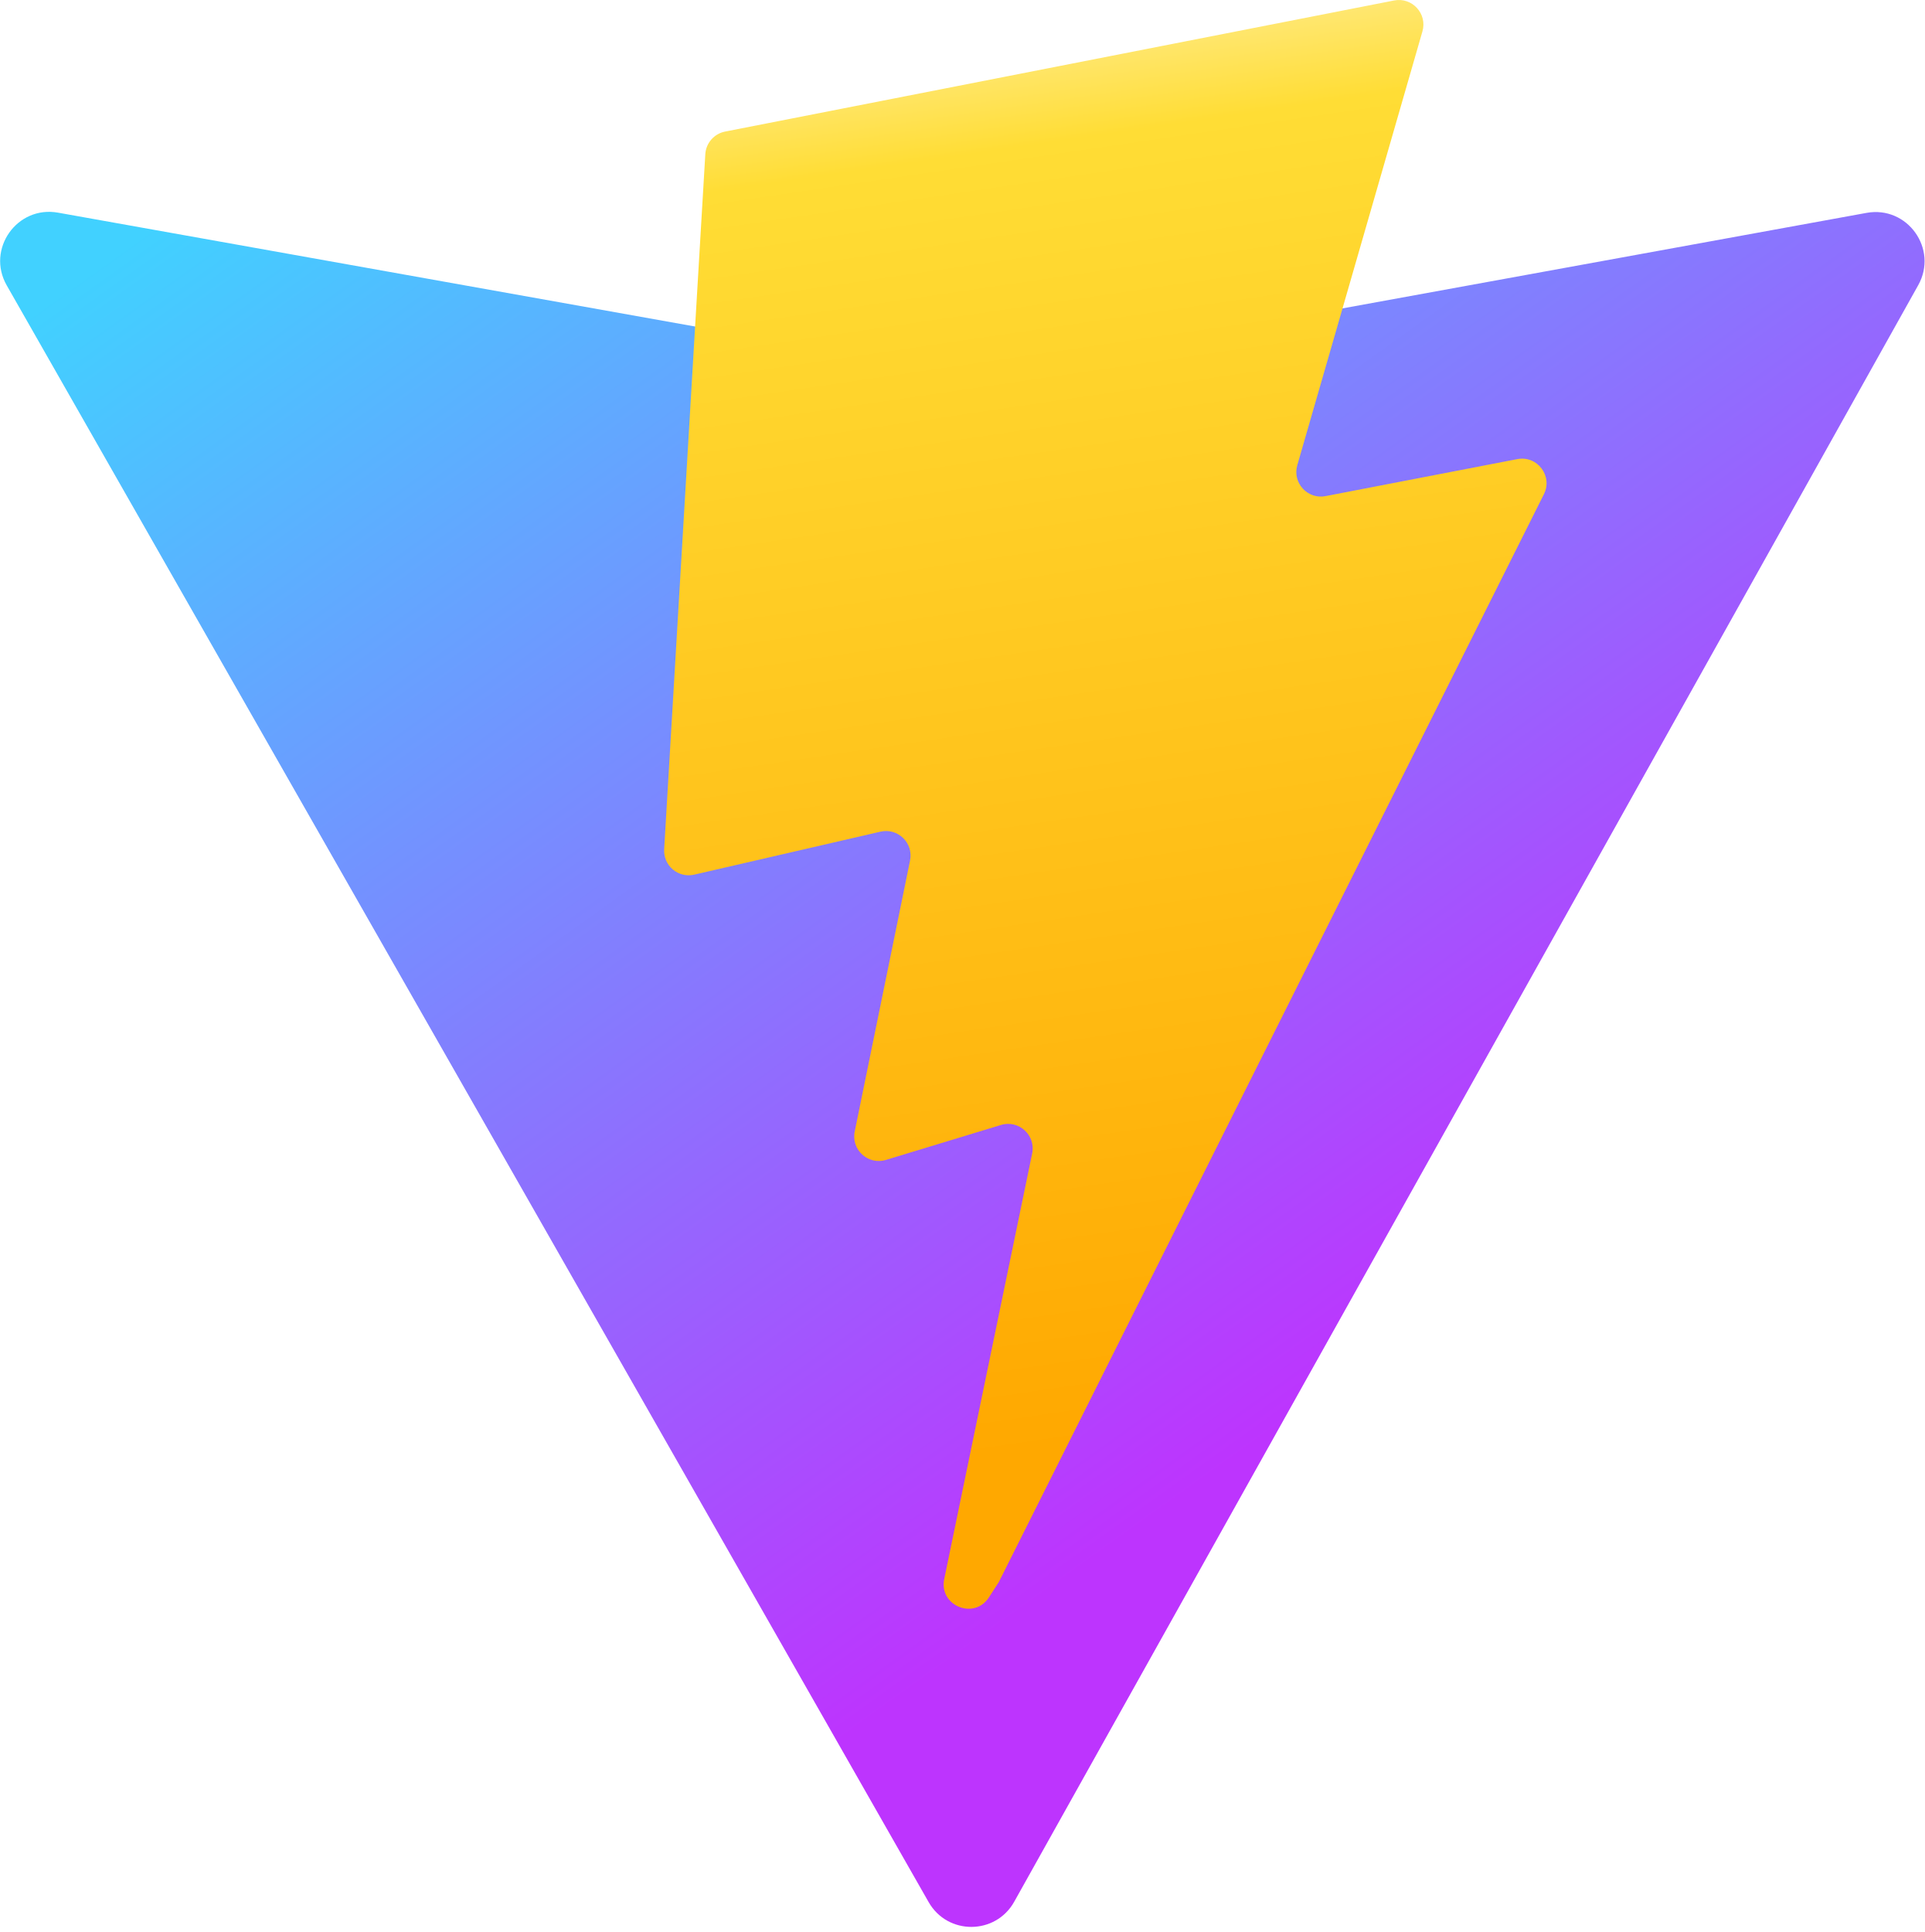
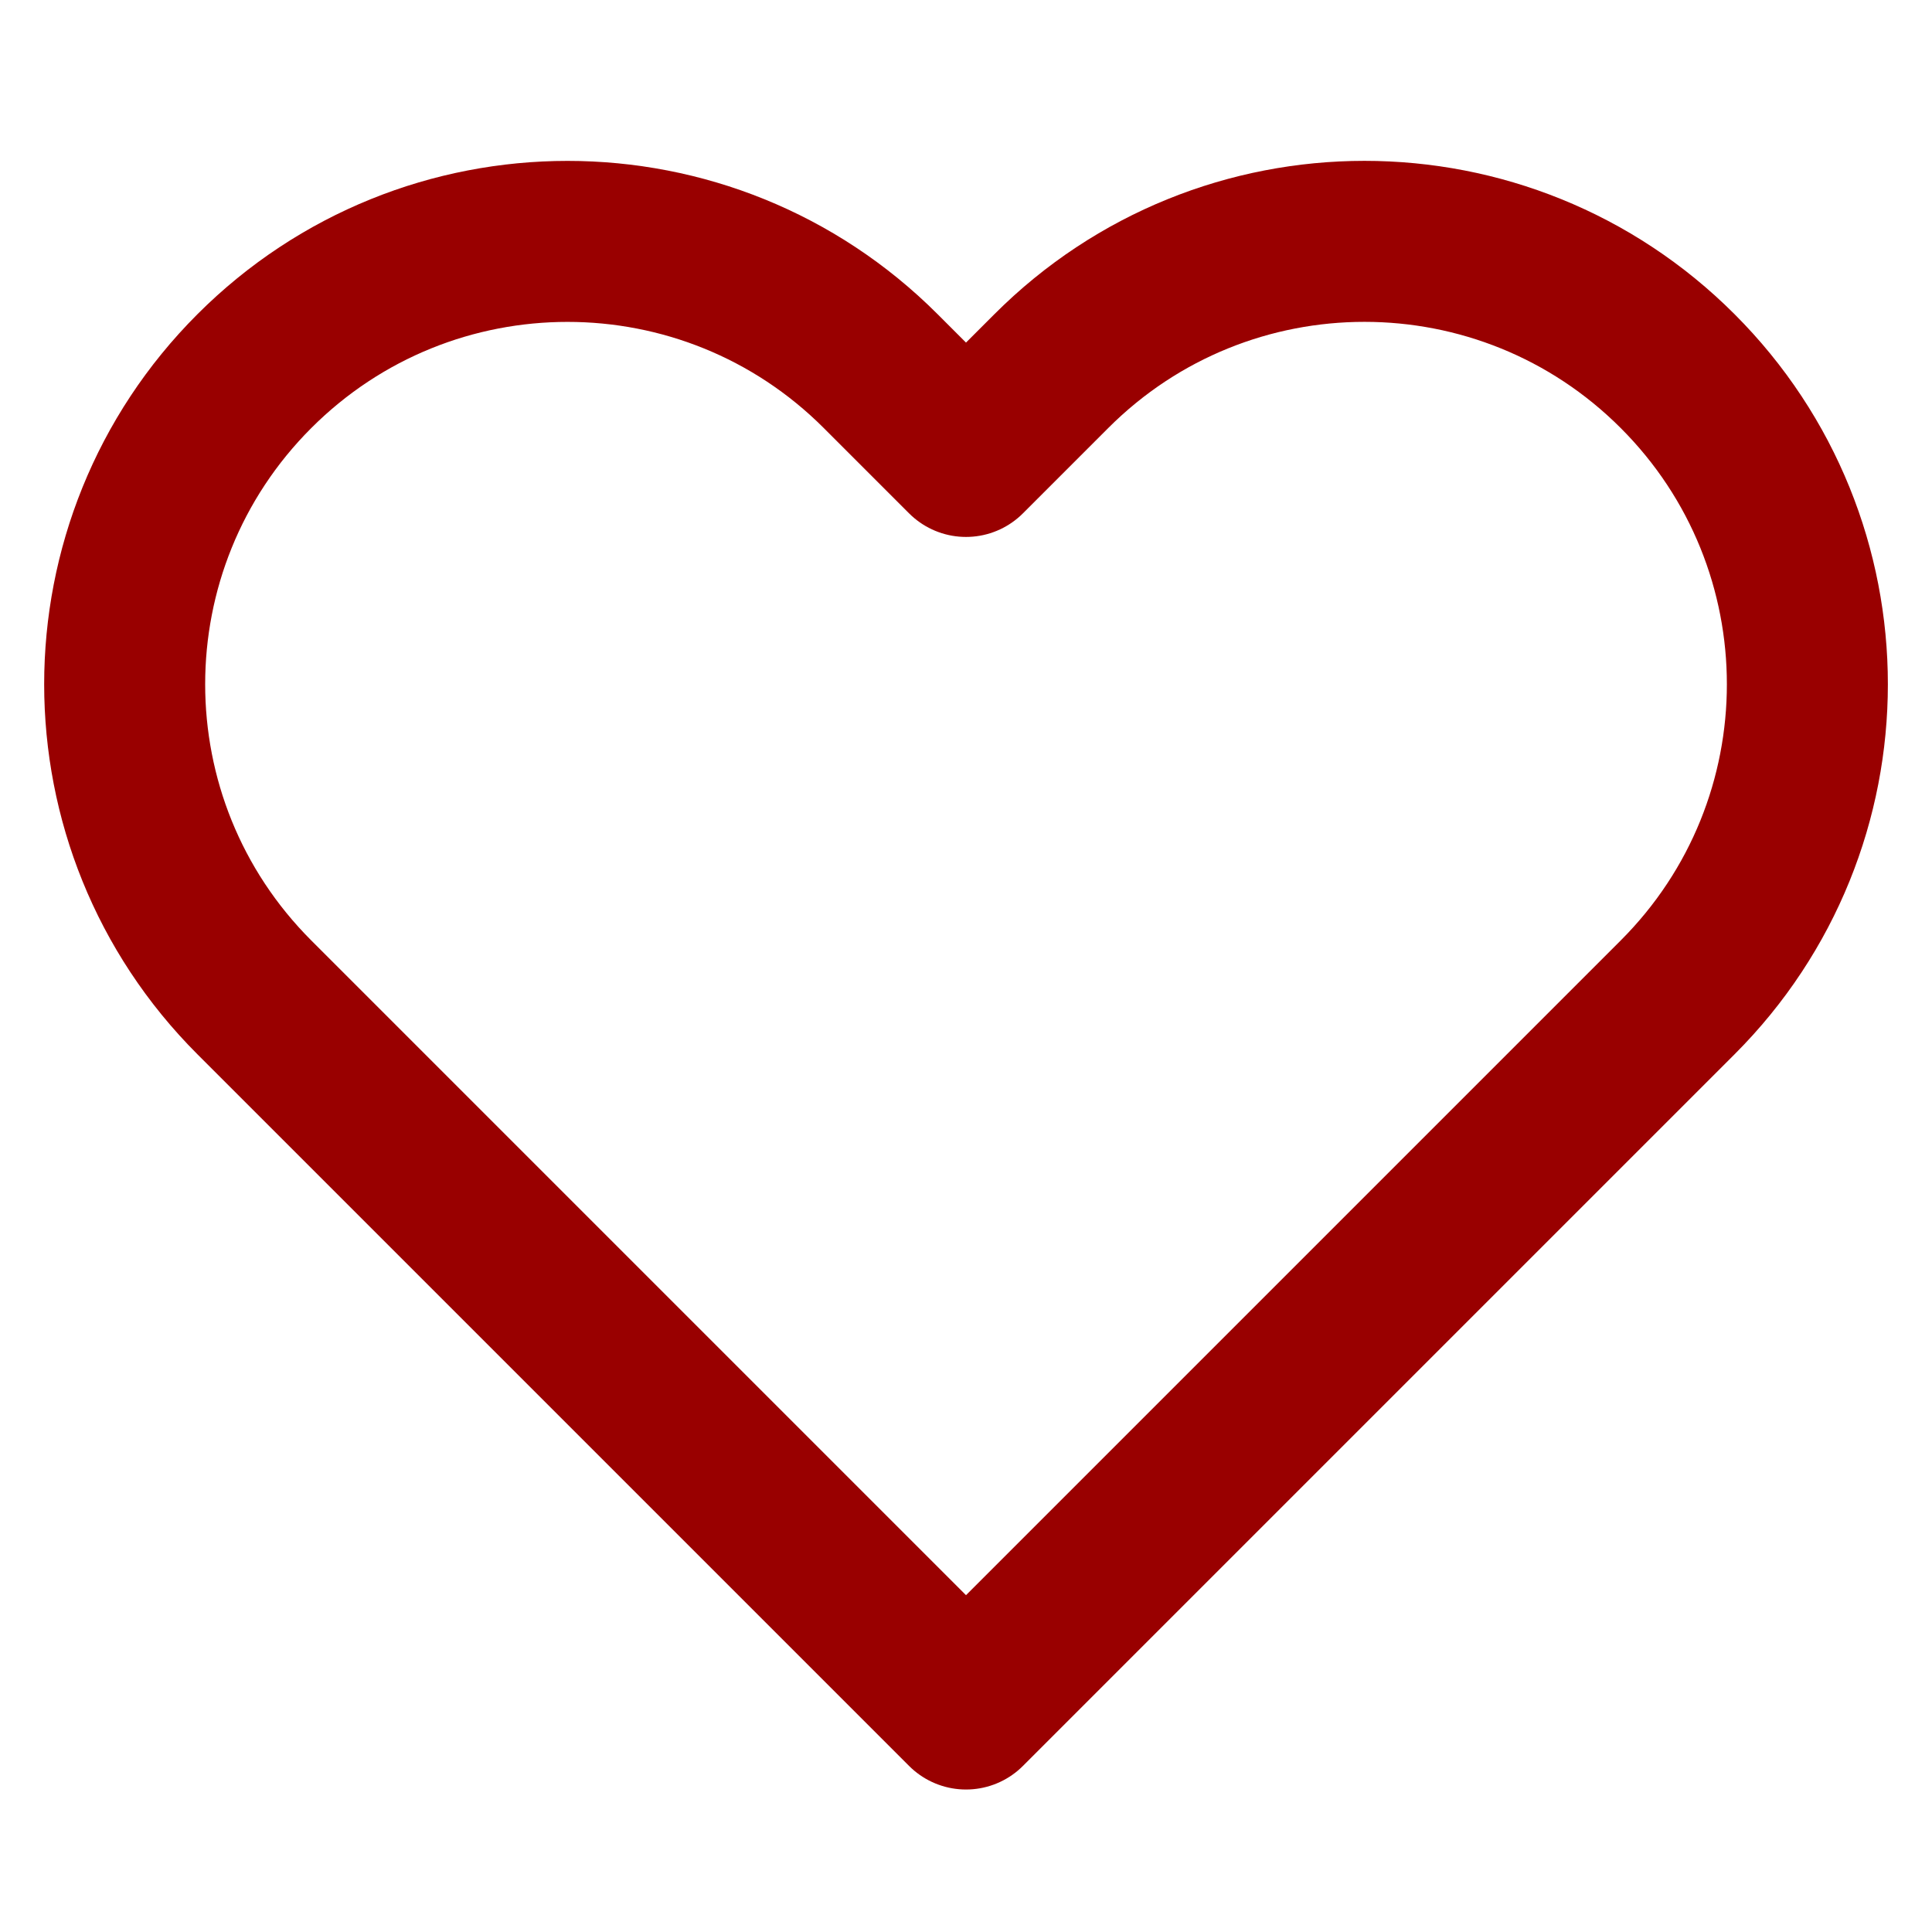
- <svg xmlns="http://www.w3.org/2000/svg" aria-hidden="true" role="img" class="iconify iconify--logos" width="31.88" height="32" preserveAspectRatio="xMidYMid meet" viewBox="0 0 256 257">
-   <defs>
-     <linearGradient id="IconifyId1813088fe1fbc01fb466" x1="-.828%" x2="57.636%" y1="7.652%" y2="78.411%">
-       <stop offset="0%" stop-color="#41D1FF" />
-       <stop offset="100%" stop-color="#BD34FE" />
-     </linearGradient>
-     <linearGradient id="IconifyId1813088fe1fbc01fb467" x1="43.376%" x2="50.316%" y1="2.242%" y2="89.03%">
-       <stop offset="0%" stop-color="#FFEA83" />
-       <stop offset="8.333%" stop-color="#FFDD35" />
-       <stop offset="100%" stop-color="#FFA800" />
-     </linearGradient>
-   </defs>
-   <path fill="url(#IconifyId1813088fe1fbc01fb466)" d="M255.153 37.938L134.897 252.976c-2.483 4.44-8.862 4.466-11.382.048L.875 37.958c-2.746-4.814 1.371-10.646 6.827-9.67l120.385 21.517a6.537 6.537 0 0 0 2.322-.004l117.867-21.483c5.438-.991 9.574 4.796 6.877 9.62Z" />
-   <path fill="url(#IconifyId1813088fe1fbc01fb467)" d="M185.432.063L96.44 17.501a3.268 3.268 0 0 0-2.634 3.014l-5.474 92.456a3.268 3.268 0 0 0 3.997 3.378l24.777-5.718c2.318-.535 4.413 1.507 3.936 3.838l-7.361 36.047c-.495 2.426 1.782 4.5 4.151 3.78l15.304-4.649c2.372-.72 4.652 1.36 4.15 3.788l-11.698 56.621c-.732 3.542 3.979 5.473 5.943 2.437l1.313-2.028l72.516-144.72c1.215-2.423-.88-5.186-3.54-4.672l-25.505 4.922c-2.396.462-4.435-1.77-3.759-4.114l16.646-57.705c.677-2.35-1.37-4.583-3.769-4.113Z" />
+ <svg xmlns="http://www.w3.org/2000/svg" width="24" height="24" viewBox="0 0 24 24" fill="none" stroke="#990000" stroke-width="2" stroke-linecap="round" stroke-linejoin="round" class="feather feather-heart">
+   <path d="M20.84 4.61a5.5 5.5 0 0 0-7.78 0L12 5.67l-1.06-1.06a5.5 5.5 0 0 0-7.78 7.78l1.06 1.06L12 21.23l7.78-7.78 1.06-1.06a5.5 5.5 0 0 0 0-7.78z" />
</svg>
